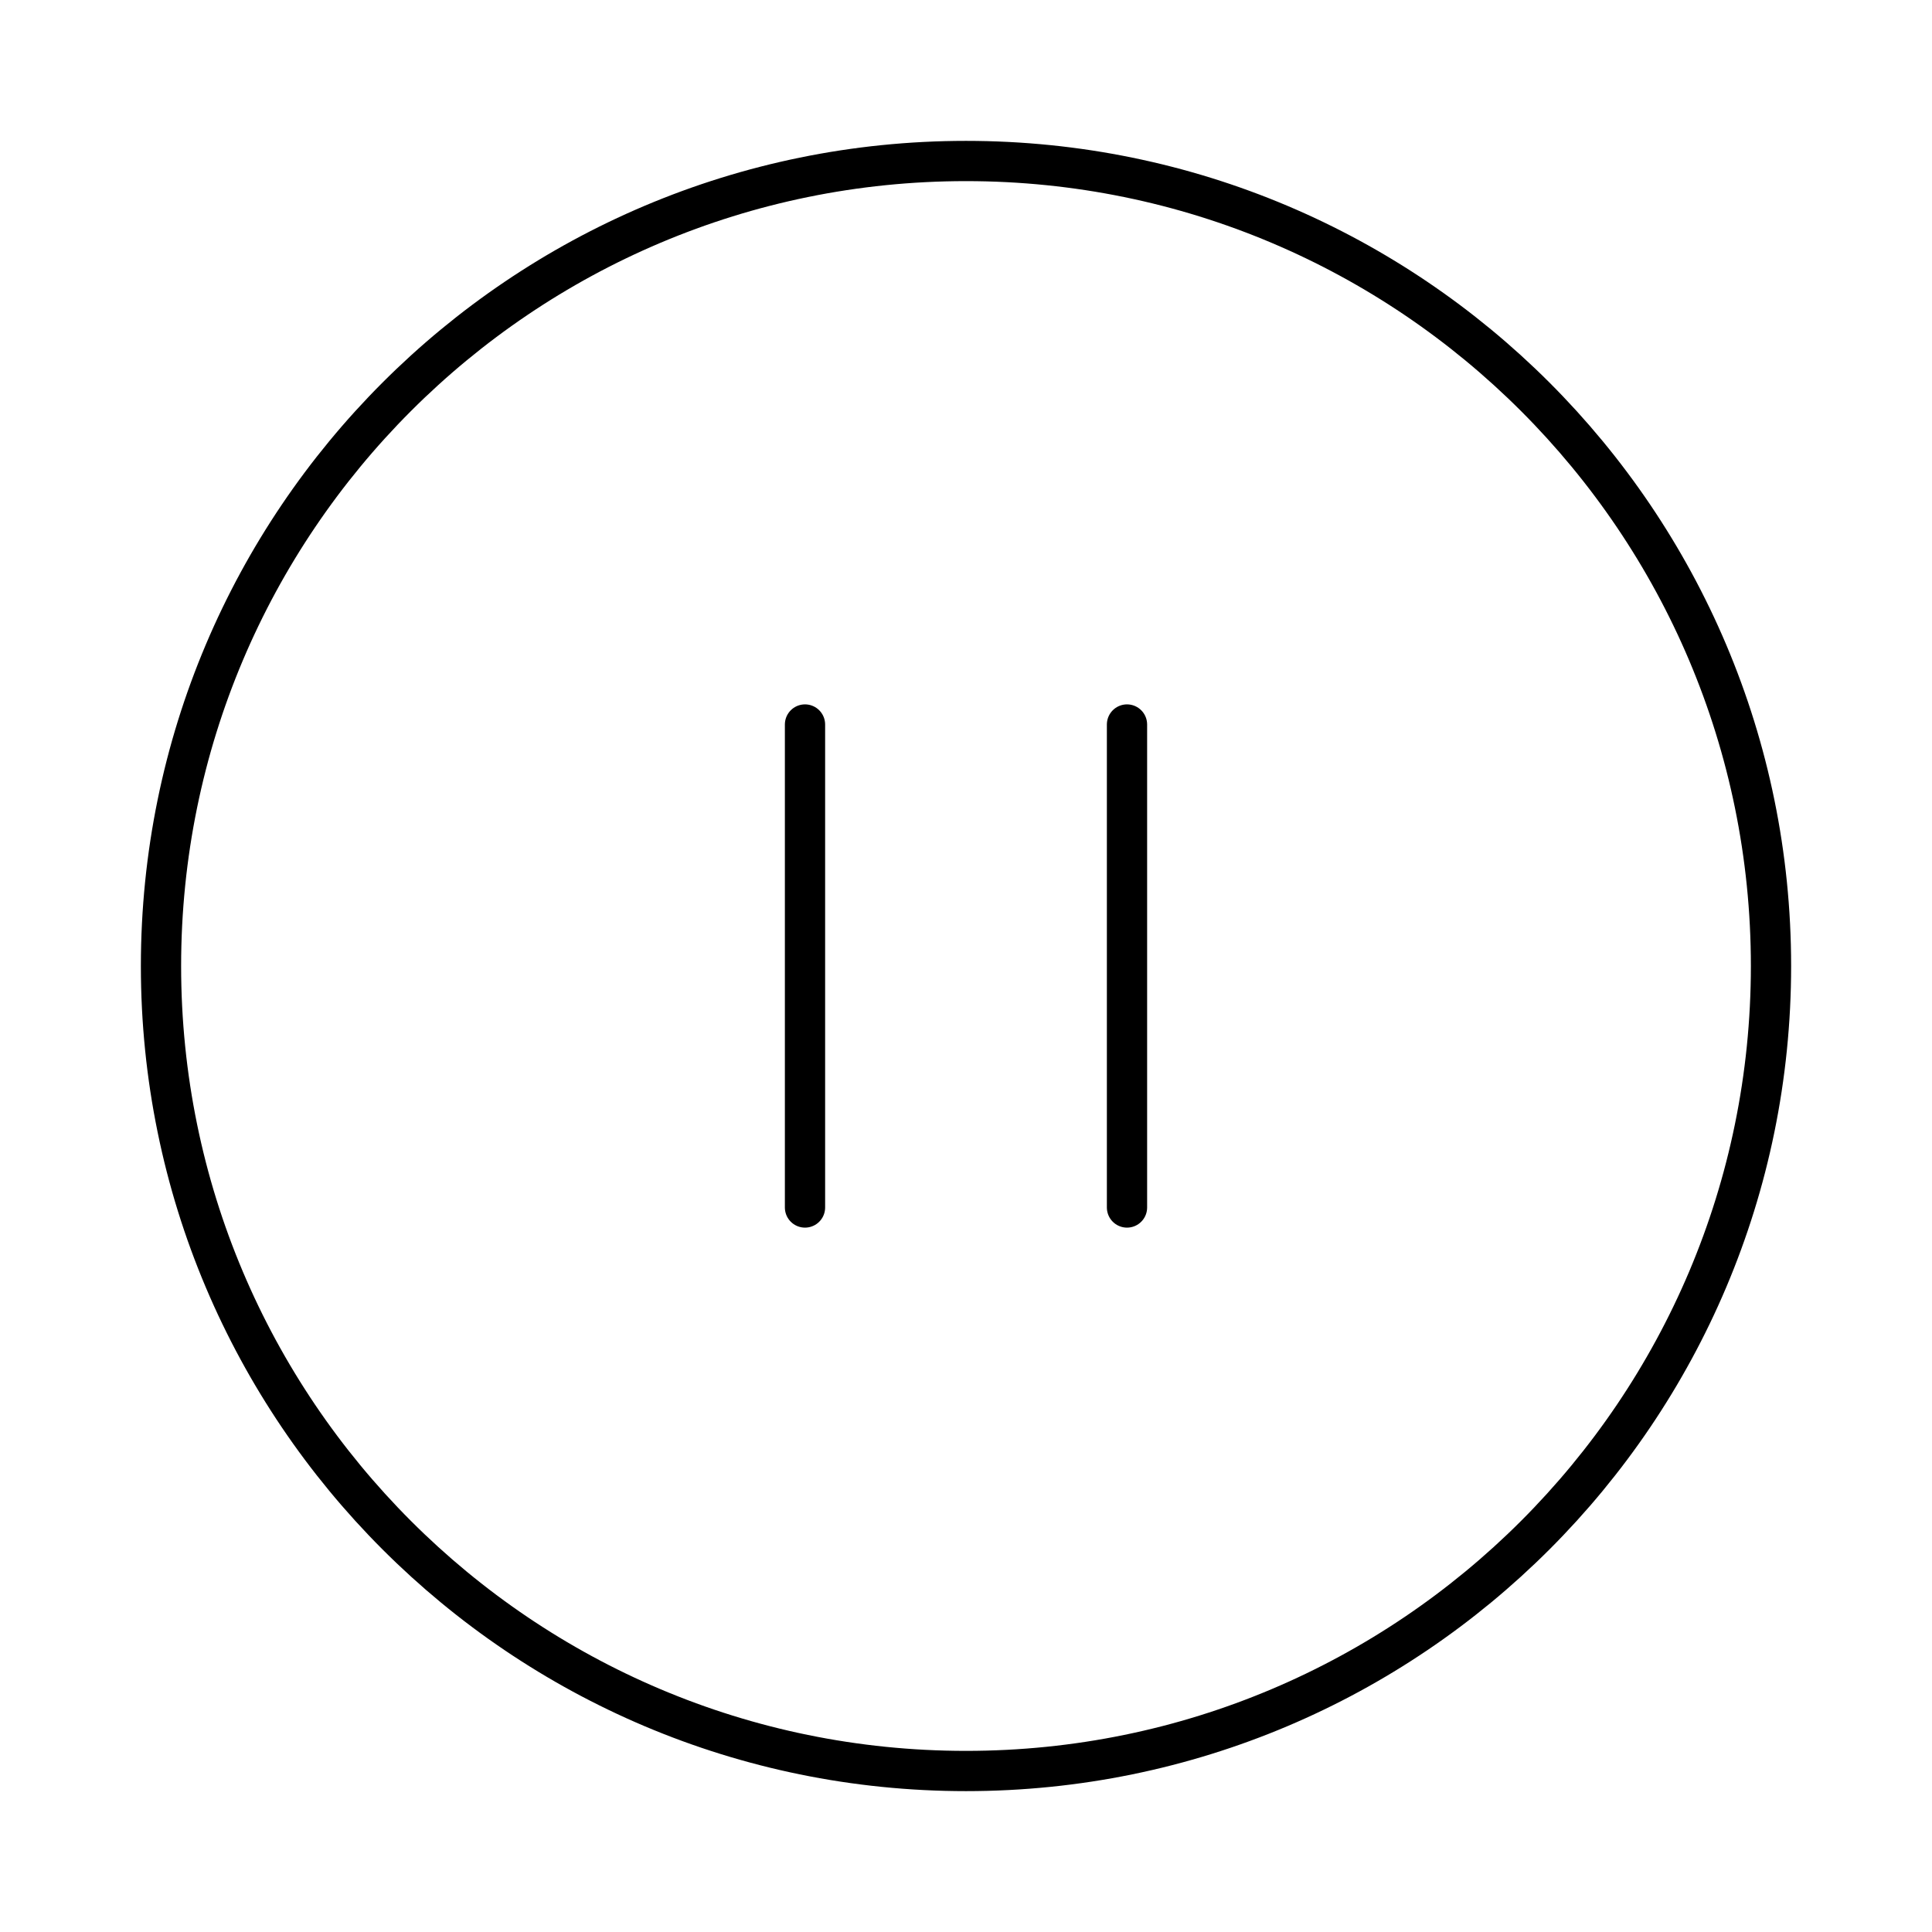
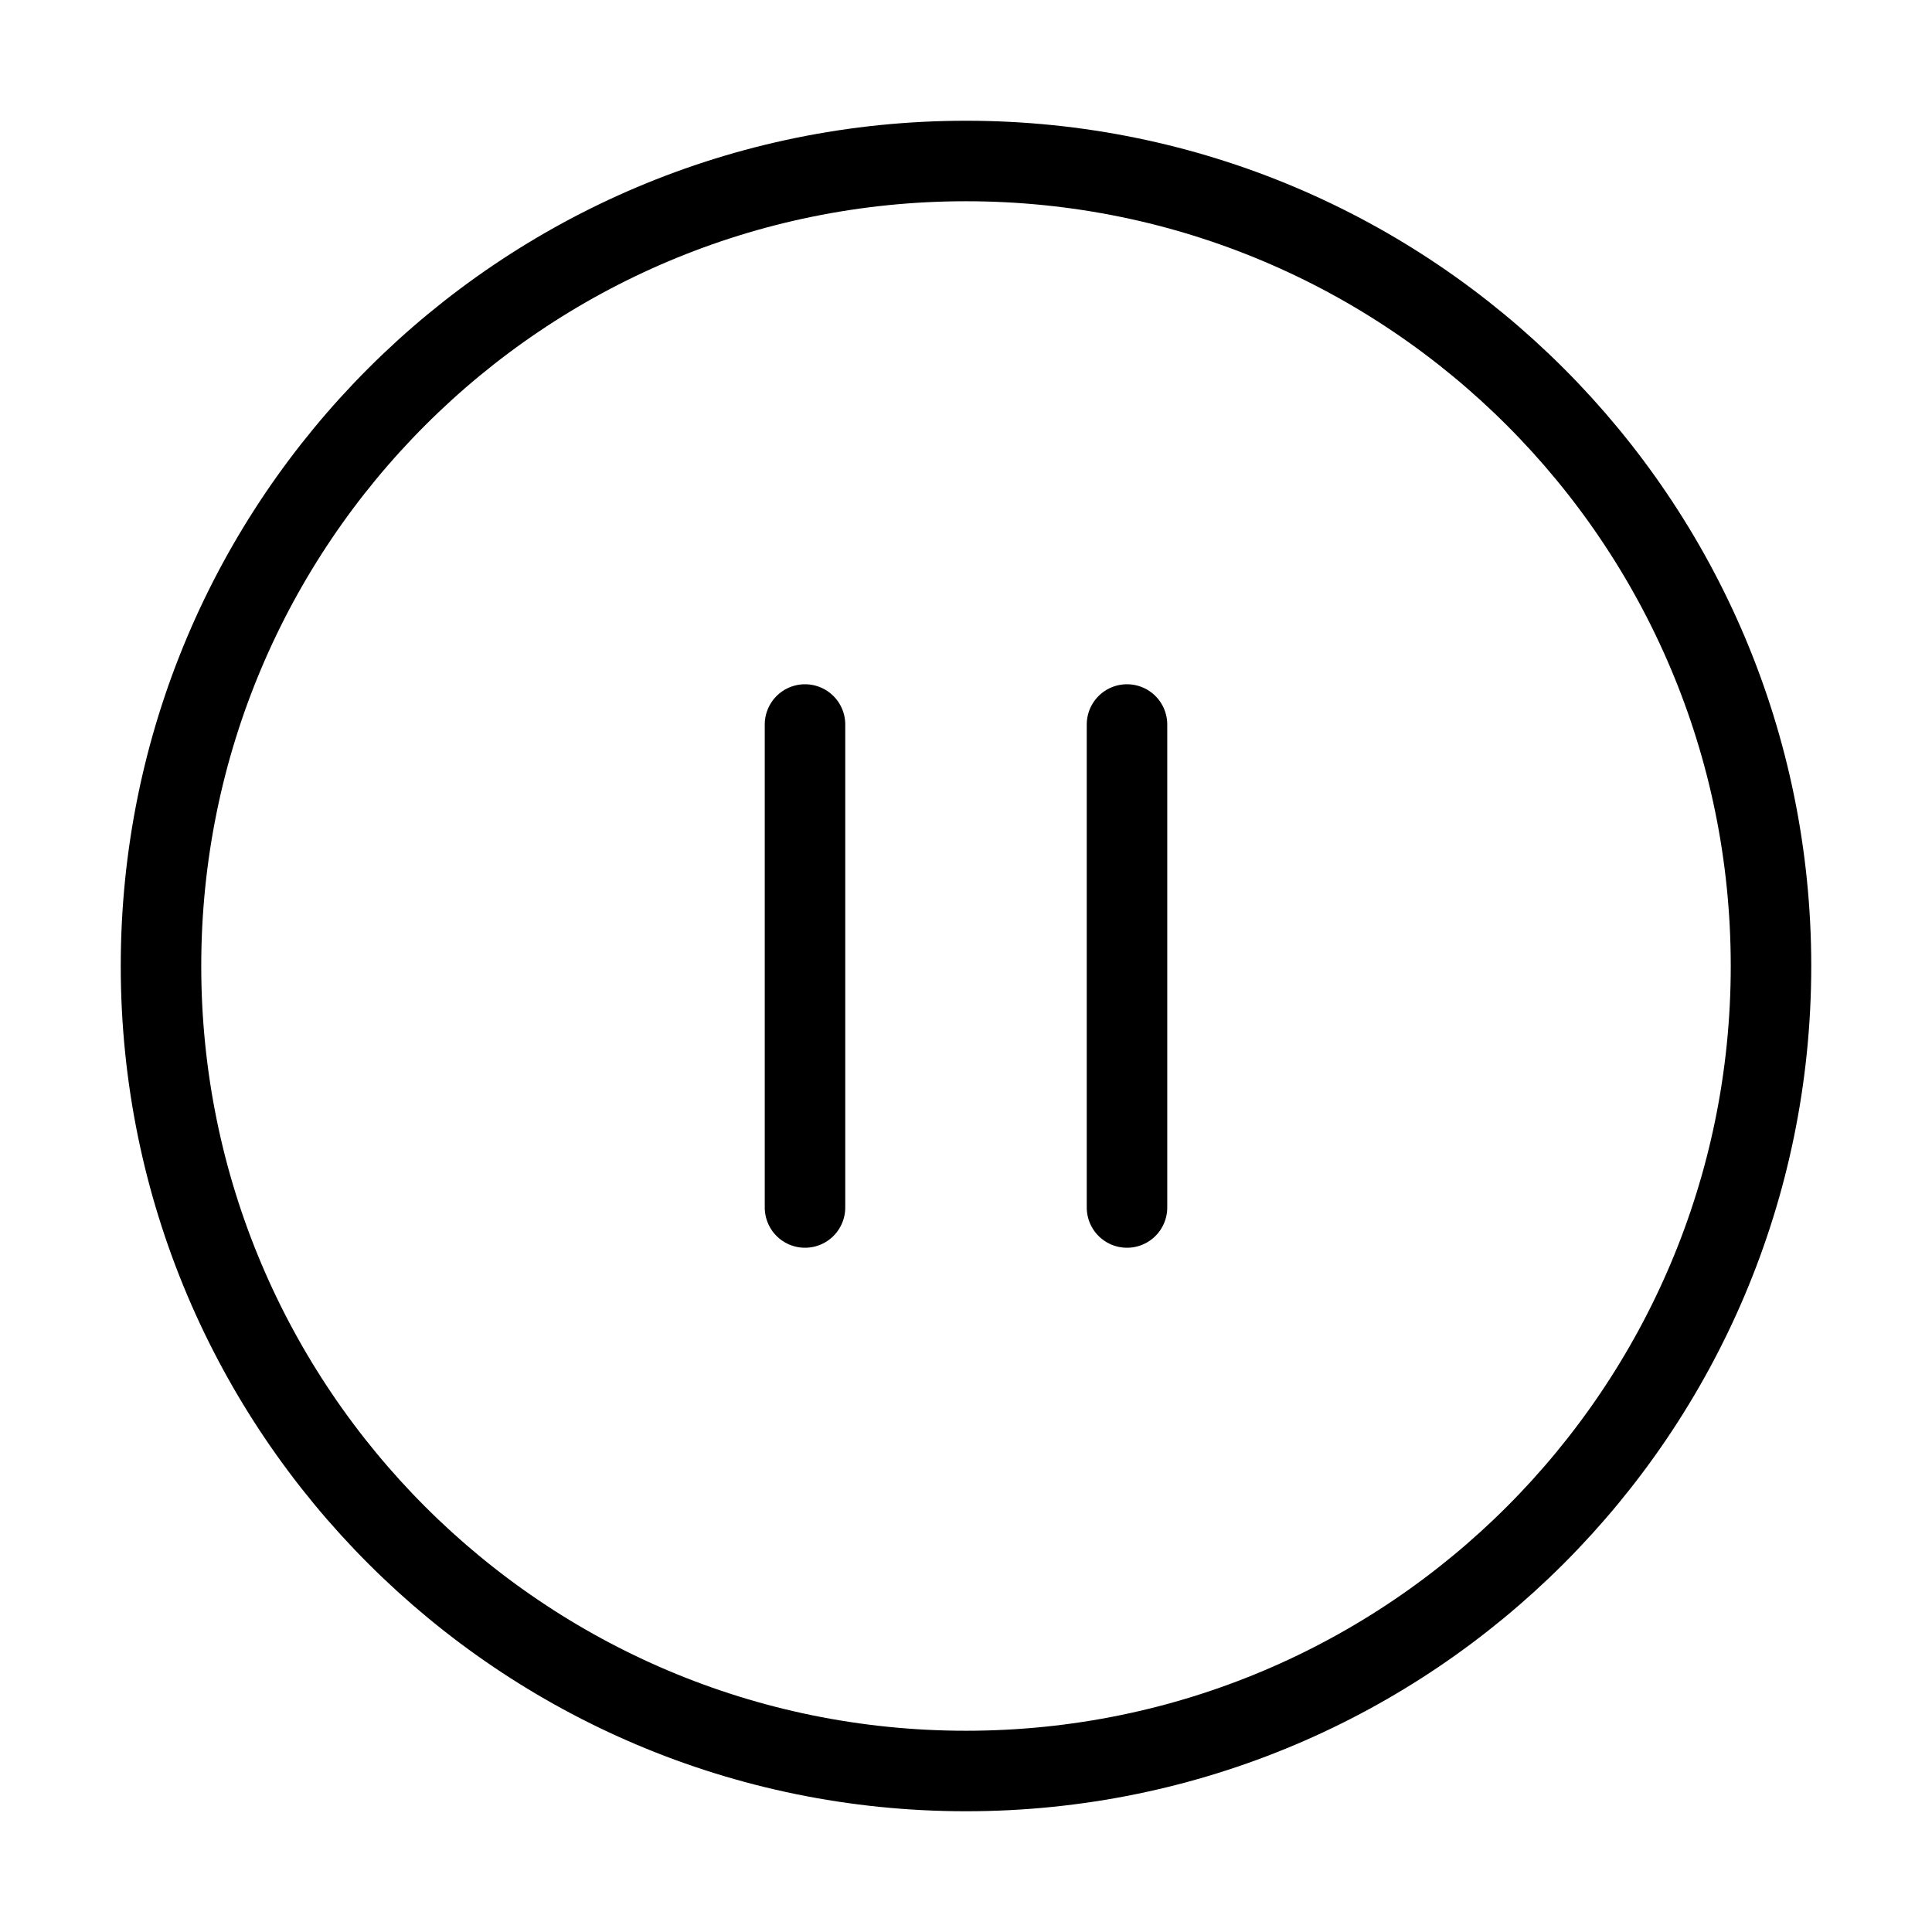
- <svg xmlns="http://www.w3.org/2000/svg" width="100%" height="100%" viewBox="0 0 24 24" fill="none" stroke="currentColor" stroke-width="0.5" stroke-linecap="round" stroke-linejoin="round" class="feather feather-pause-circle">
+ <svg xmlns="http://www.w3.org/2000/svg" width="100%" height="100%" viewBox="0 0 24 24" fill="none" stroke="currentColor" stroke-width="1" stroke-linecap="round" stroke-linejoin="round" class="feather feather-pause-circle">
  <circle cx="12" cy="12" r="10" />
  <line x1="10" y1="15" x2="10" y2="9" />
  <line x1="14" y1="15" x2="14" y2="9" />
</svg>
